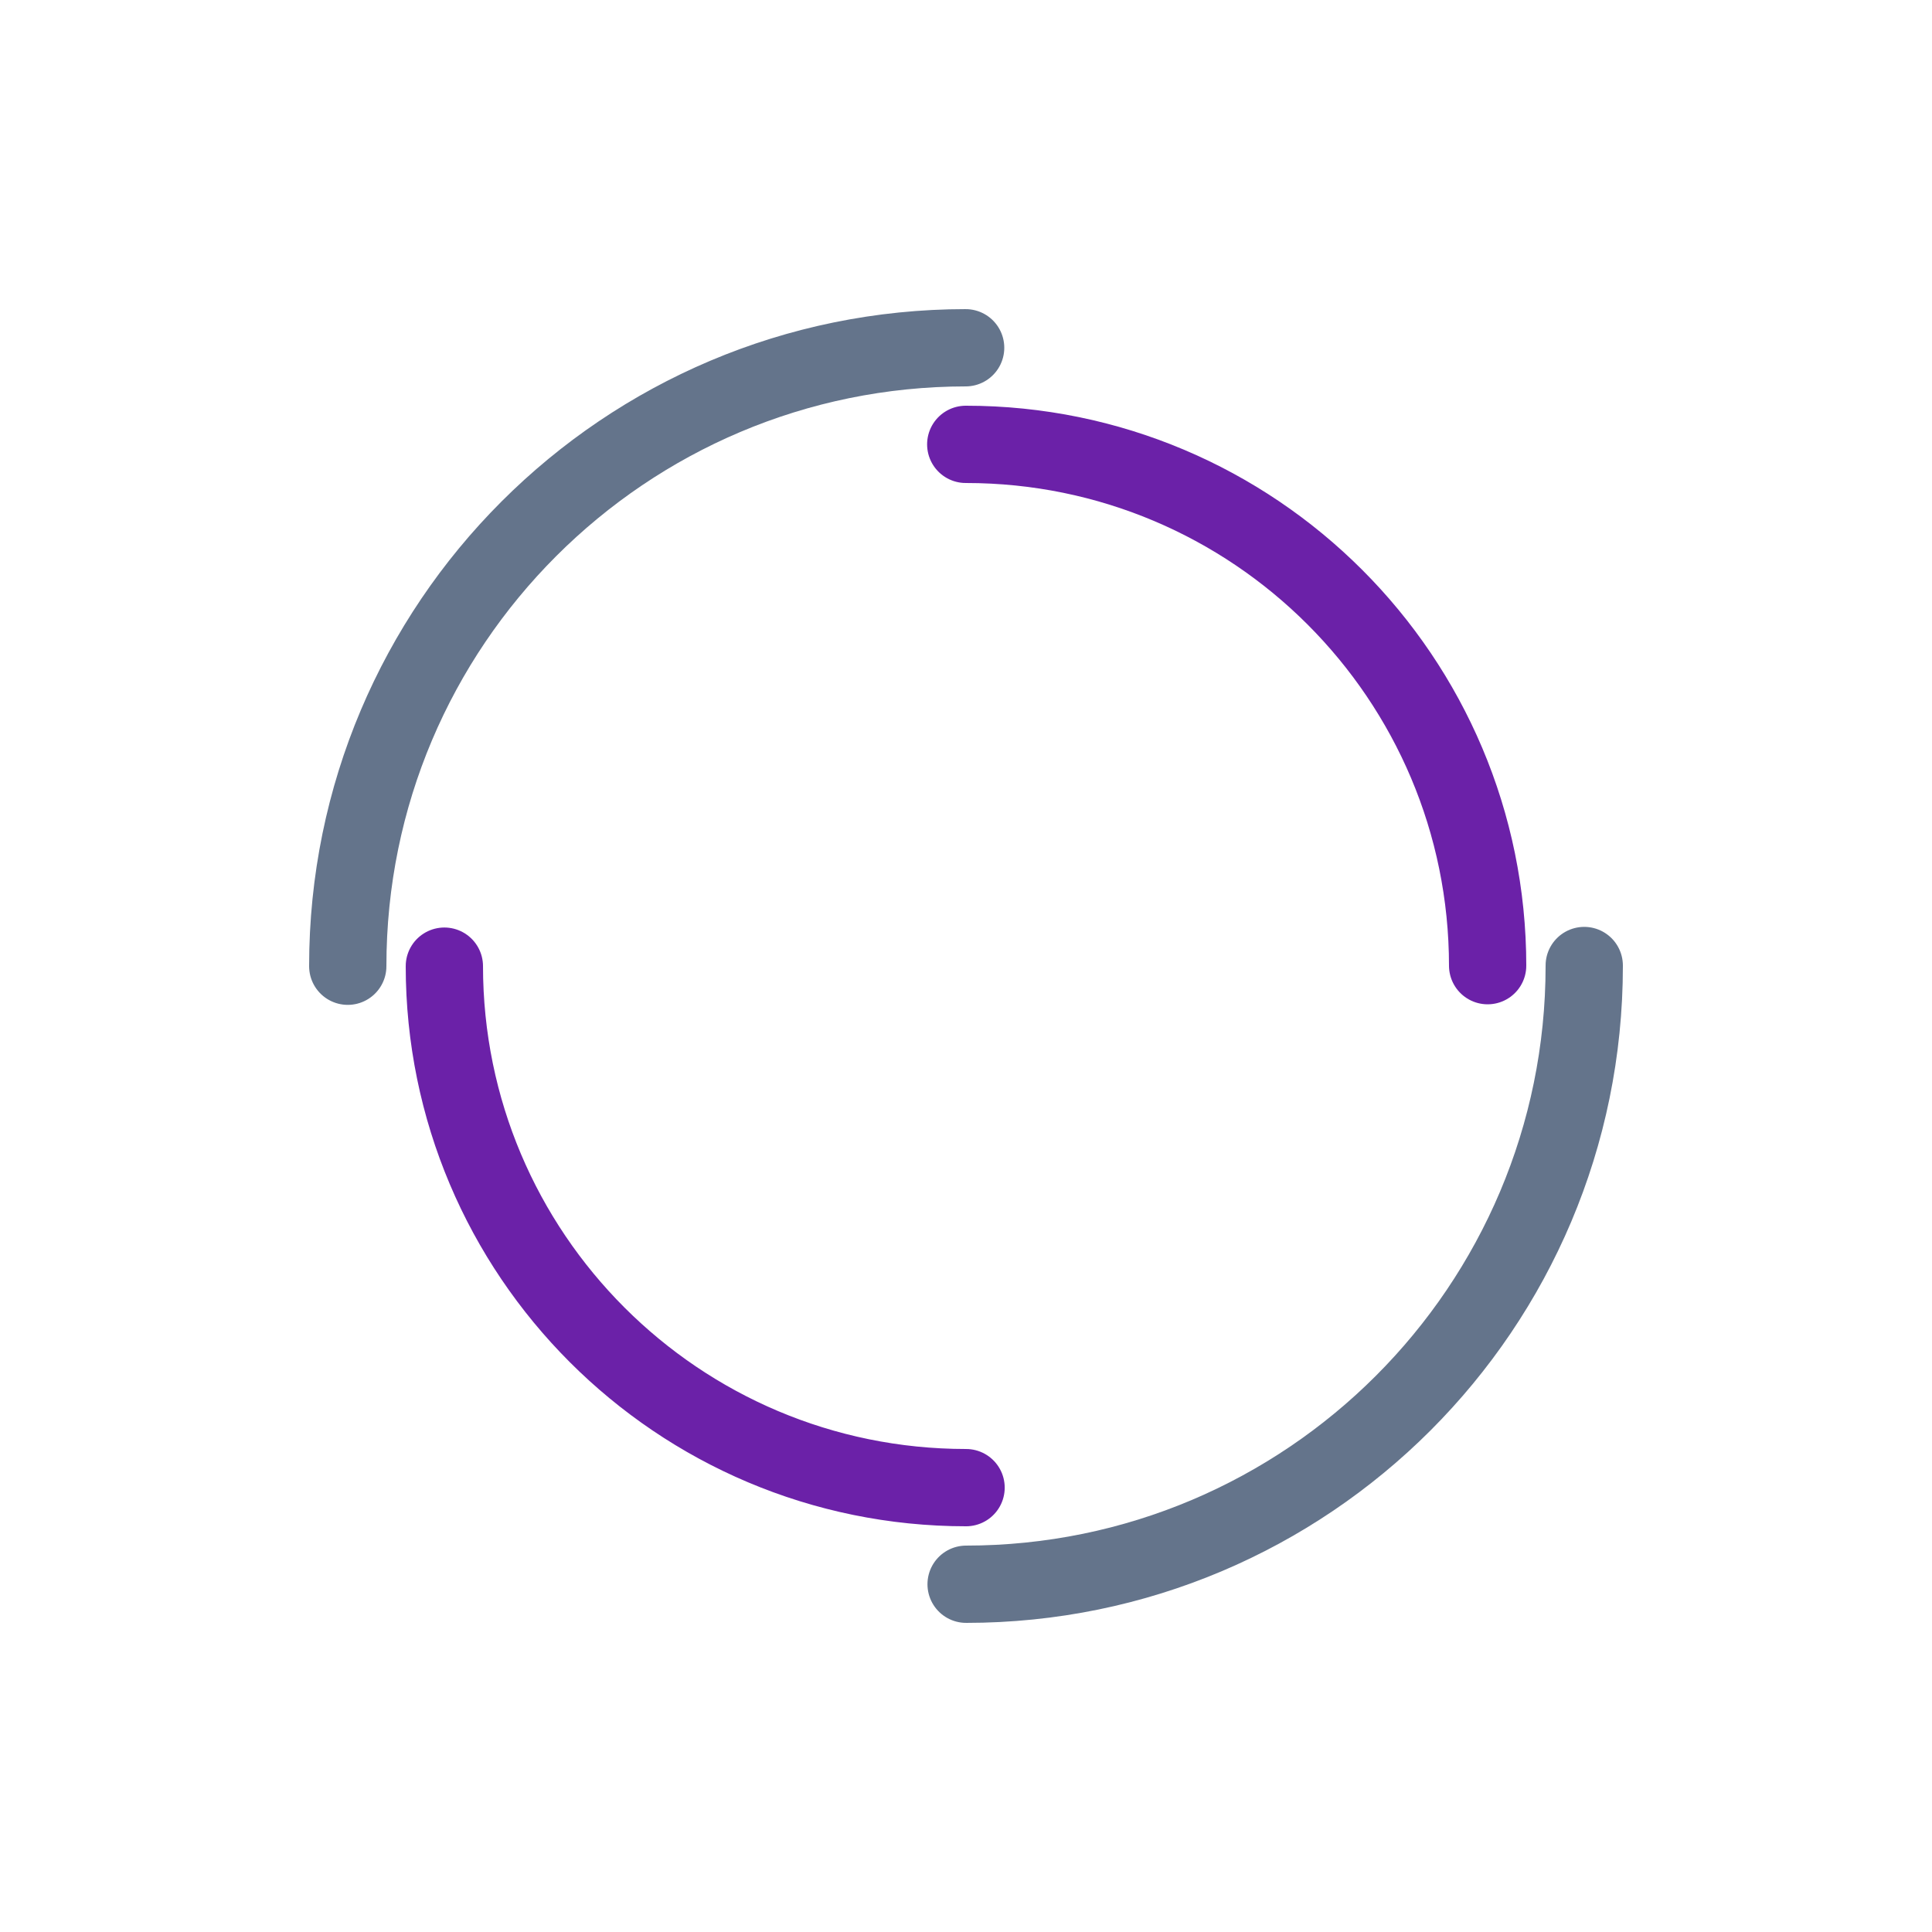
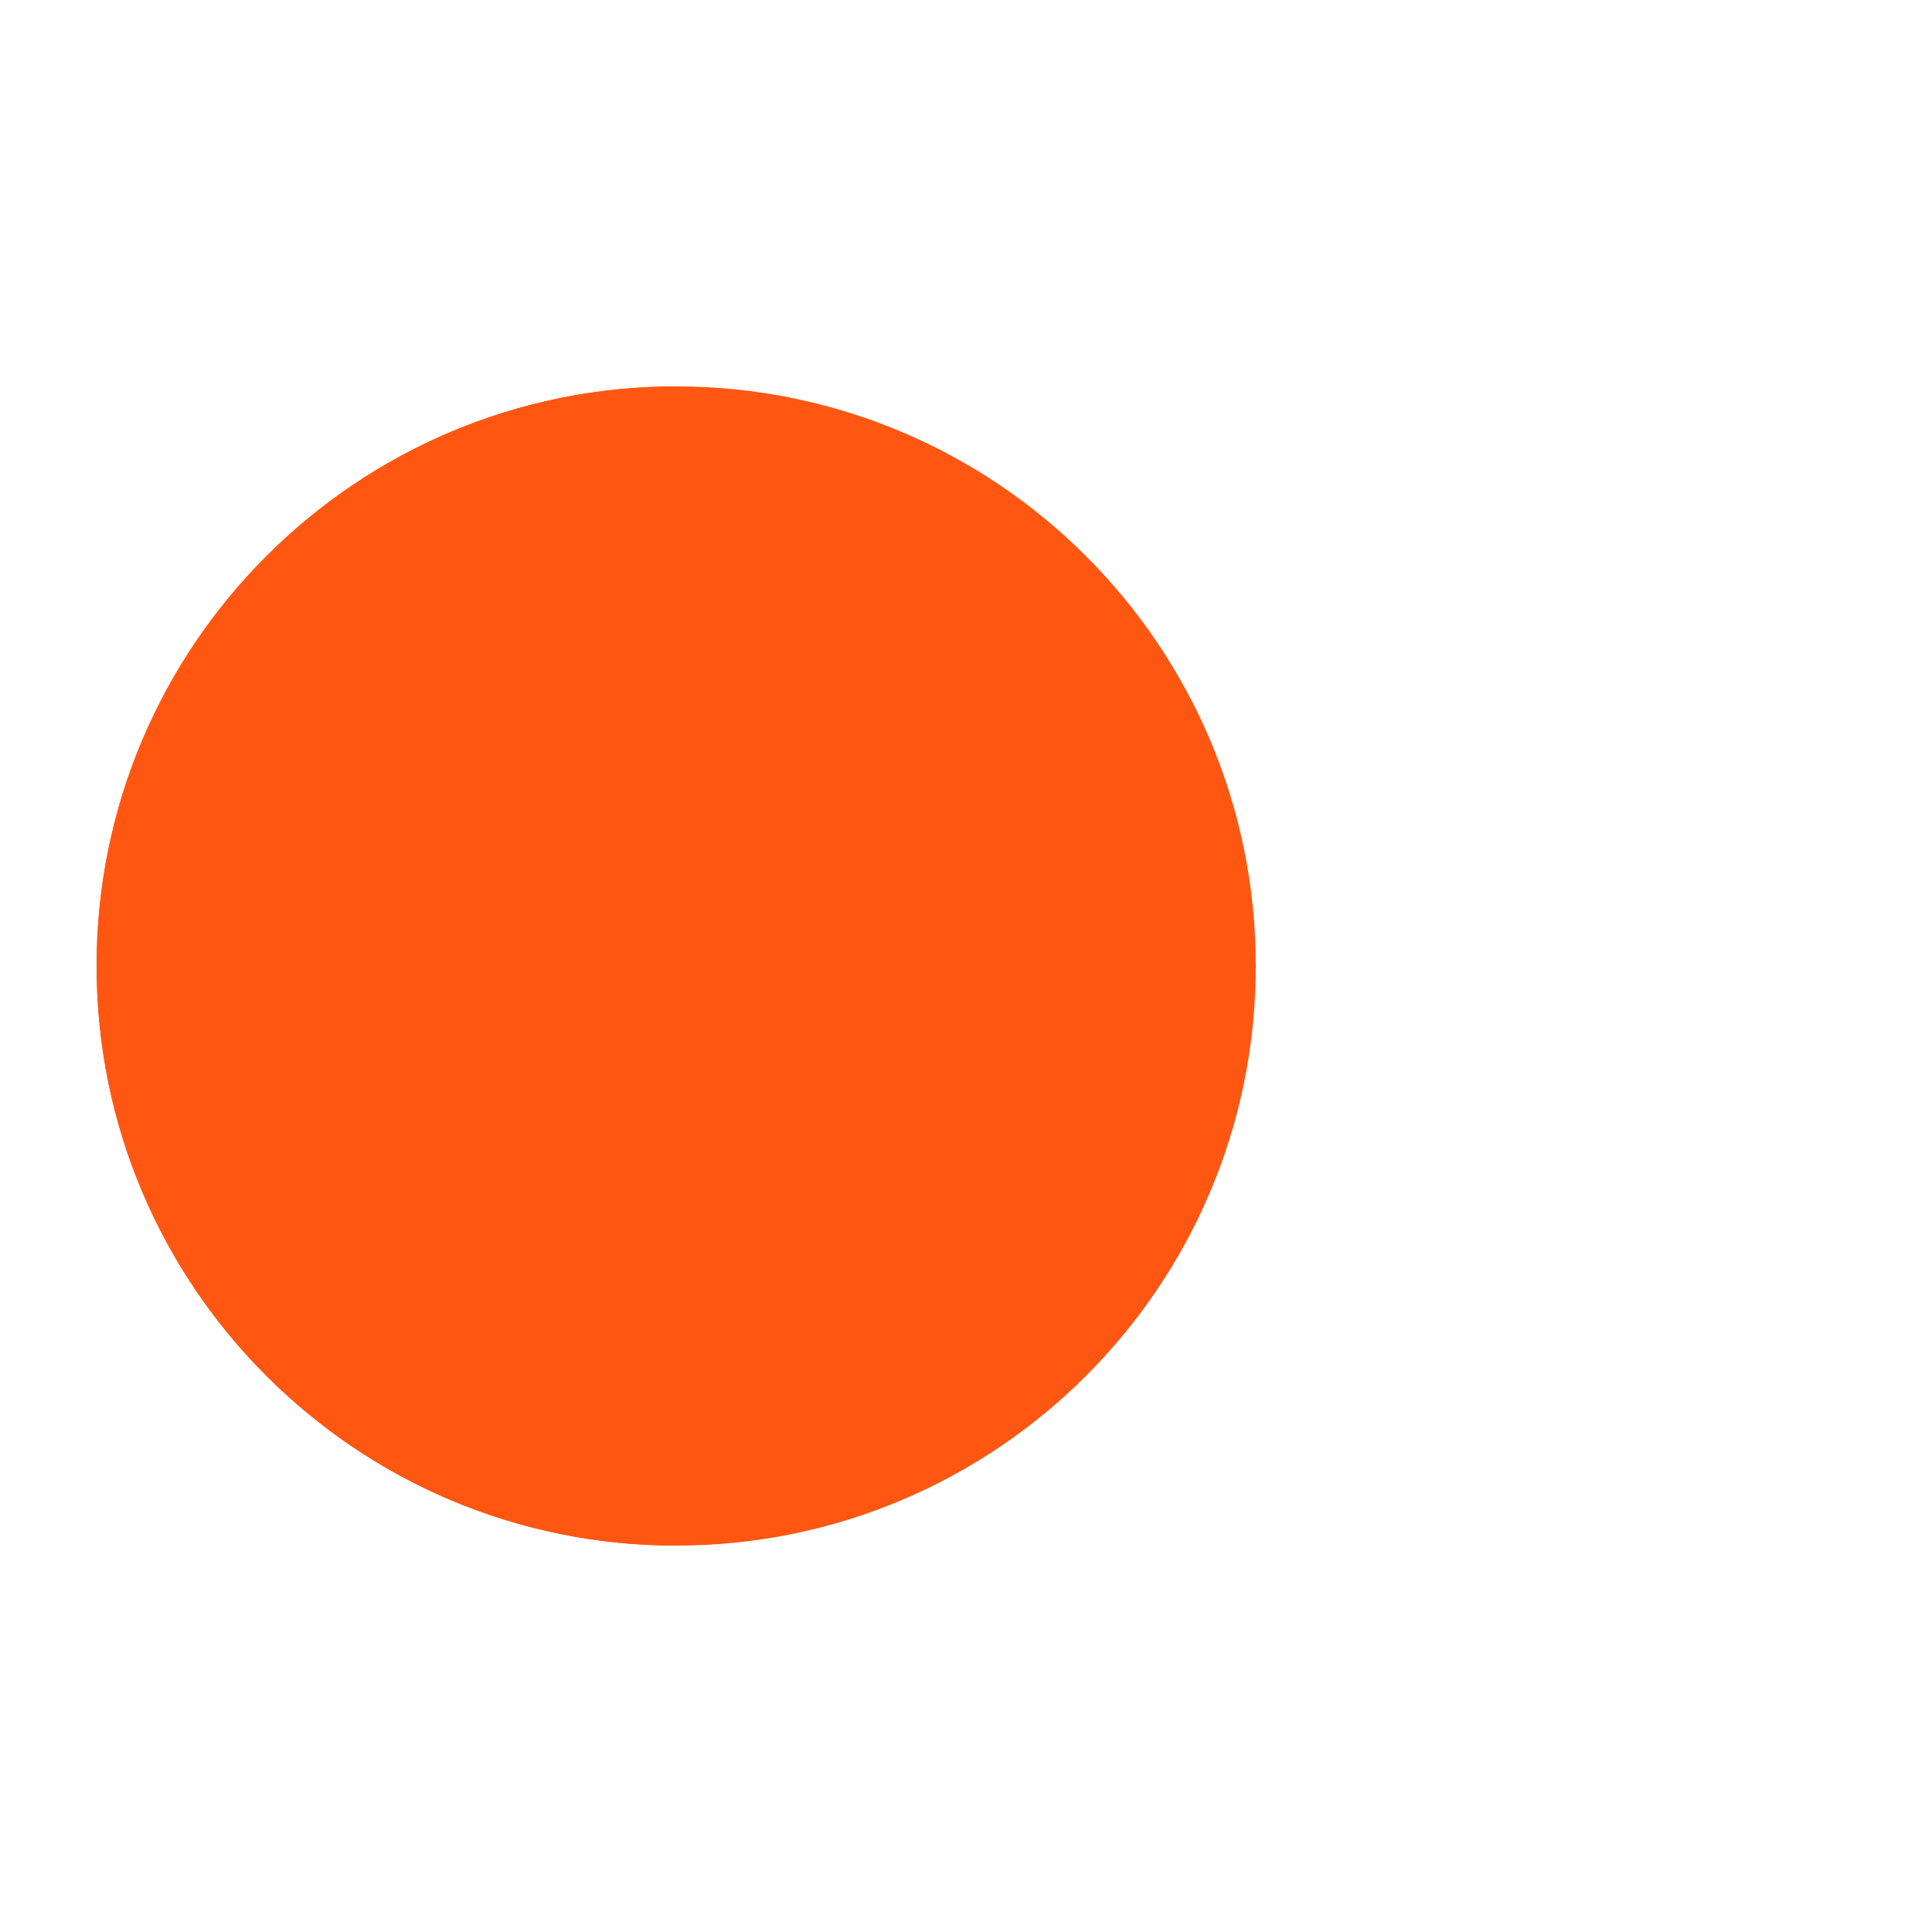
- <svg xmlns="http://www.w3.org/2000/svg" viewBox="0 0 100 100" preserveAspectRatio="xMidYMid" style="shape-rendering: auto; display: block; background: transparent;" width="100%" height="100%">
+ <svg xmlns="http://www.w3.org/2000/svg" viewBox="0 0 100 100" preserveAspectRatio="xMidYMid" width="200" height="200" style="shape-rendering: auto; display: block; background: transparent;">
  <g>
-     <circle stroke-linecap="round" fill="none" stroke-dasharray="50.265 50.265" stroke="#64748b" stroke-width="4" r="32" cy="50" cx="50">
-       <animateTransform values="0 50 50;360 50 50" keyTimes="0;1" repeatCount="indefinite" dur="1s" type="rotate" attributeName="transform" />
-     </circle>
-     <circle stroke-linecap="round" fill="none" stroke-dashoffset="42.412" stroke-dasharray="42.412 42.412" stroke="#6b21a8" stroke-width="4" r="27" cy="50" cx="50">
-       <animateTransform values="0 50 50;-360 50 50" keyTimes="0;1" repeatCount="indefinite" dur="1s" type="rotate" attributeName="transform" />
-     </circle>
+     <g>
+       <circle fill="#000000" r="4" cy="50" cx="60">
+         <animate begin="-0.67s" keyTimes="0;1" values="95;35" dur="1s" repeatCount="indefinite" attributeName="cx" />
+         <animate begin="-0.67s" keyTimes="0;0.2;1" values="0;1;1" dur="1s" repeatCount="indefinite" attributeName="fill-opacity" />
+       </circle>
+       <circle fill="#000000" r="4" cy="50" cx="60">
+         <animate begin="-0.33s" keyTimes="0;1" values="95;35" dur="1s" repeatCount="indefinite" attributeName="cx" />
+         <animate begin="-0.33s" keyTimes="0;0.2;1" values="0;1;1" dur="1s" repeatCount="indefinite" attributeName="fill-opacity" />
+       </circle>
+       <circle fill="#000000" r="4" cy="50" cx="60">
+         <animate begin="0s" keyTimes="0;1" values="95;35" dur="1s" repeatCount="indefinite" attributeName="cx" />
+         <animate begin="0s" keyTimes="0;0.2;1" values="0;1;1" dur="1s" repeatCount="indefinite" attributeName="fill-opacity" />
+       </circle>
+     </g>
+     <g transform="translate(-15 0)">
+       <path transform="rotate(90 50 50)" fill="#ff5712" d="M50 50L20 50A30 30 0 0 0 80 50Z" />
+       <path fill="#ff5712" d="M50 50L20 50A30 30 0 0 0 80 50Z">
+         <animateTransform keyTimes="0;0.5;1" values="0 50 50;45 50 50;0 50 50" dur="1s" repeatCount="indefinite" type="rotate" attributeName="transform" />
+       </path>
+       <path fill="#ff5712" d="M50 50L20 50A30 30 0 0 1 80 50Z">
+         <animateTransform keyTimes="0;0.5;1" values="0 50 50;-45 50 50;0 50 50" dur="1s" repeatCount="indefinite" type="rotate" attributeName="transform" />
+       </path>
+     </g>
    <g />
  </g>
</svg>
